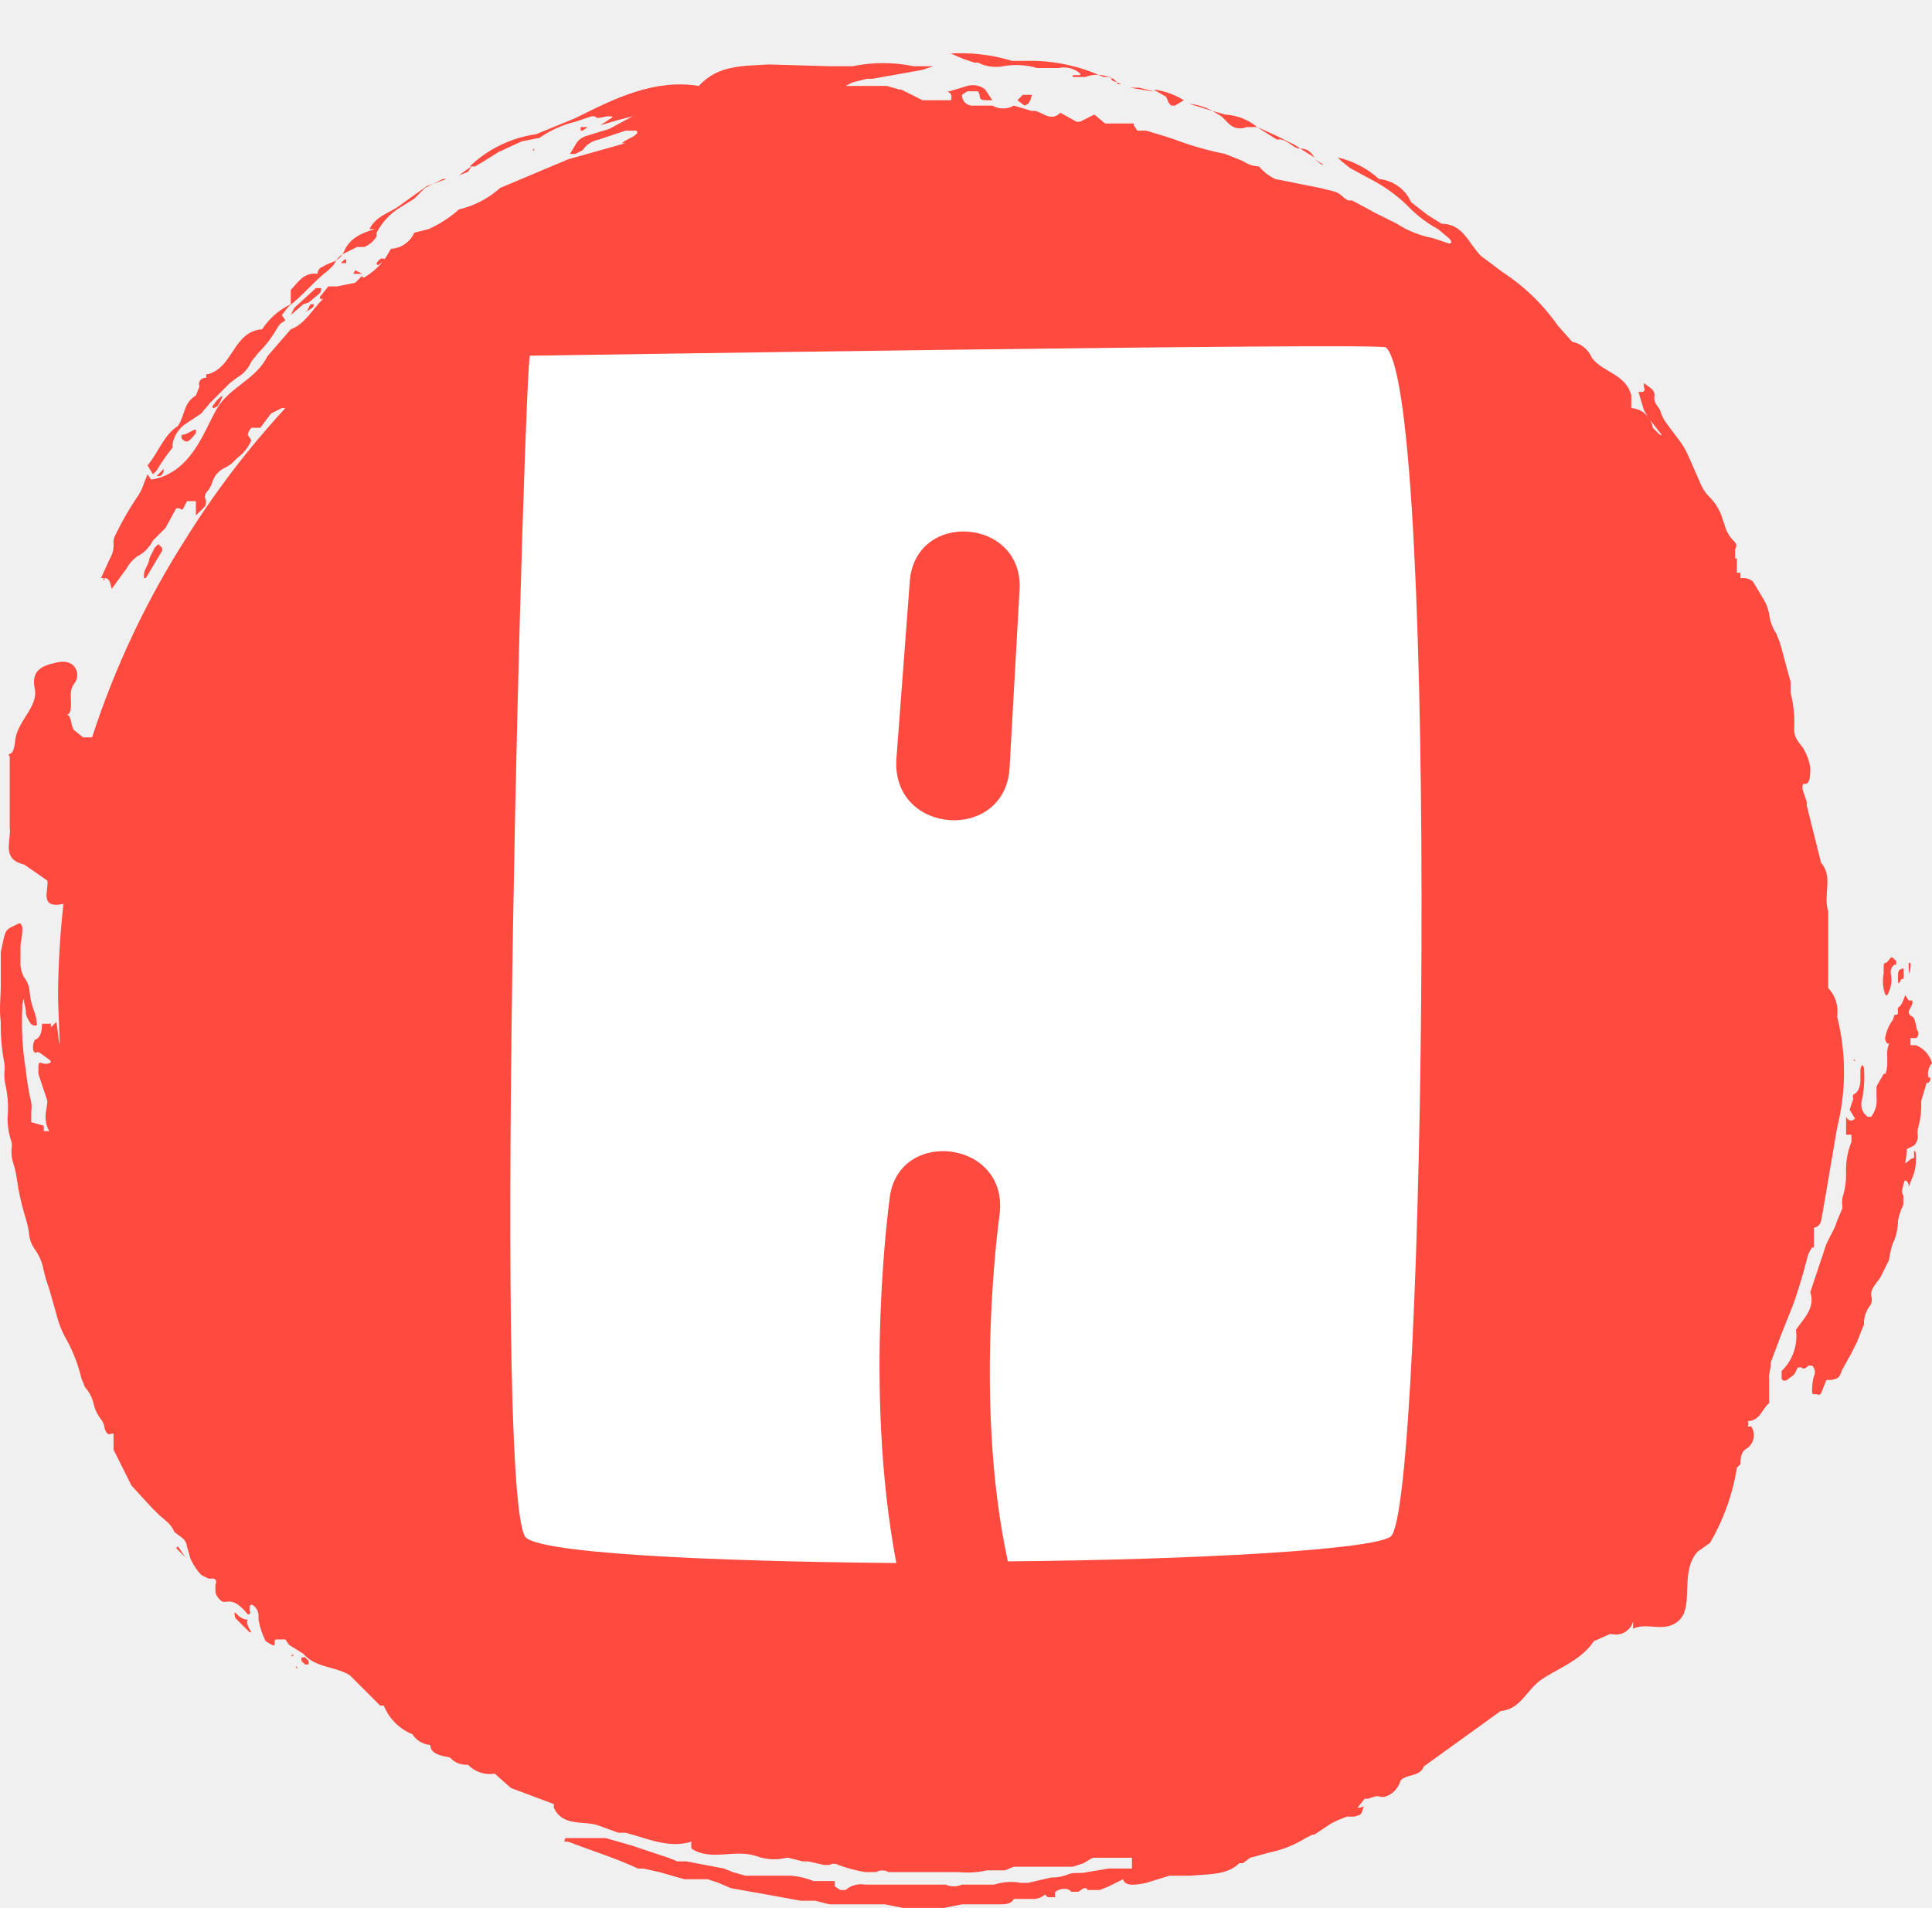
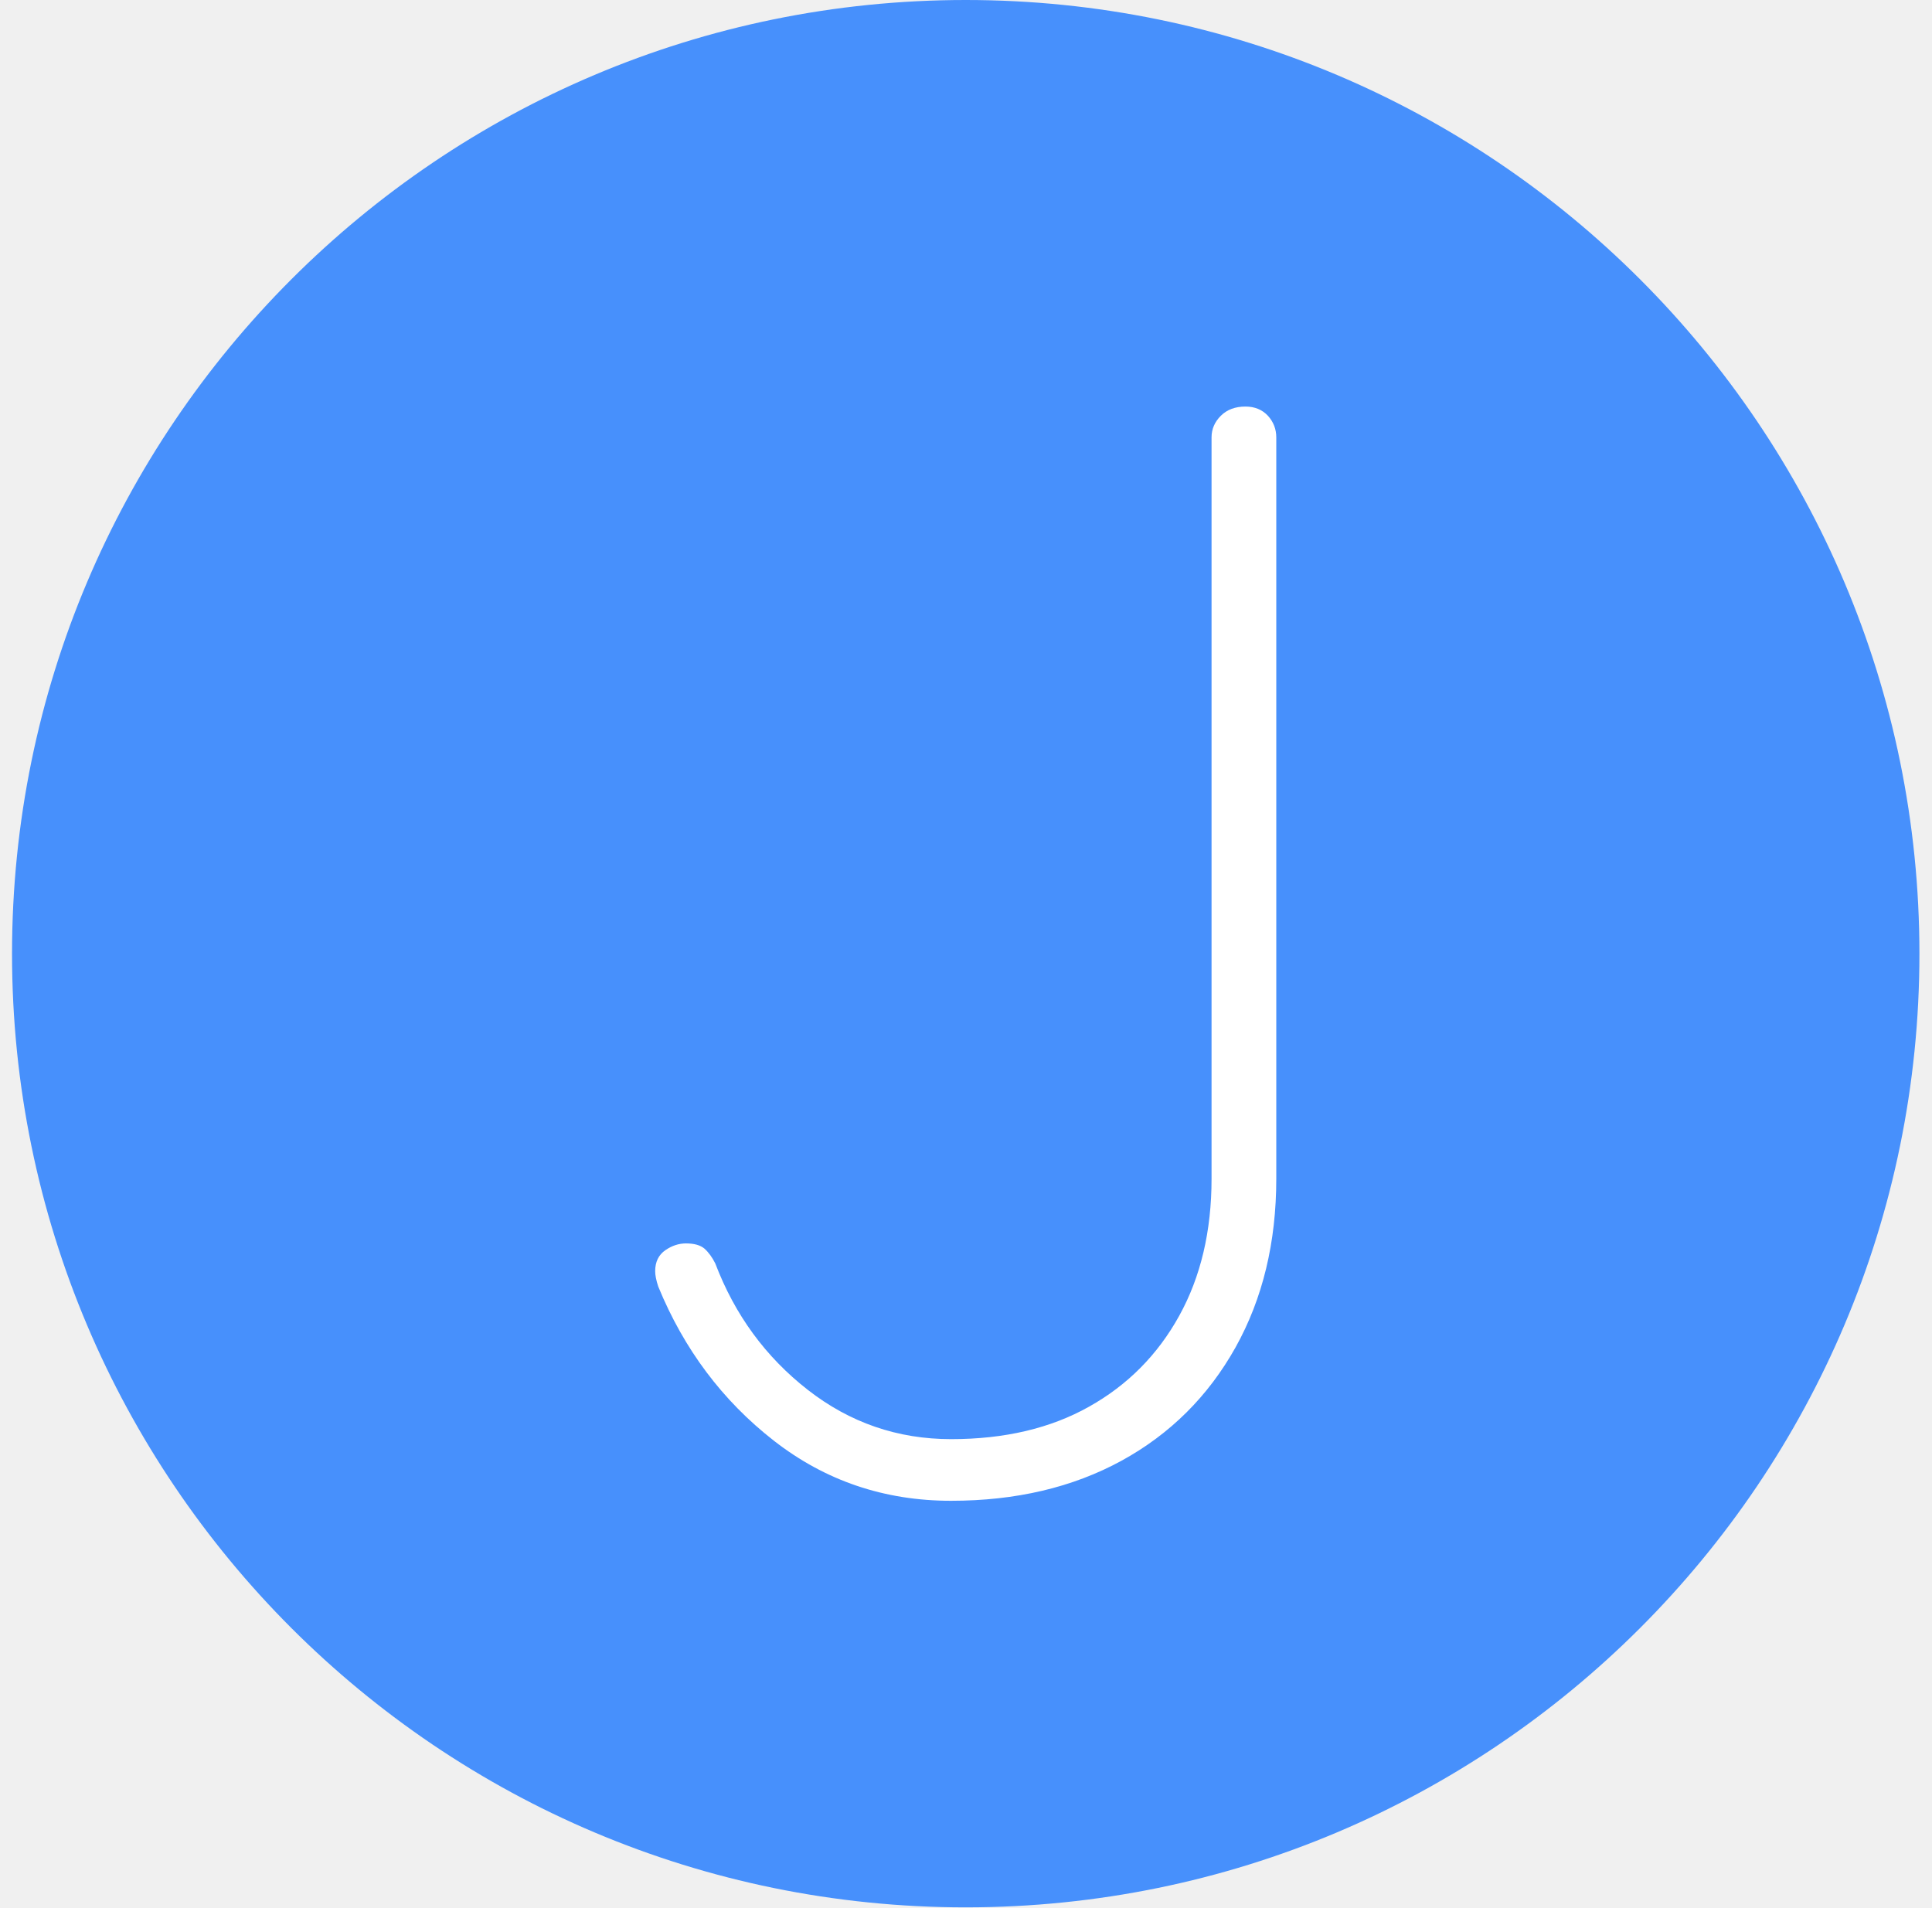
- <svg xmlns="http://www.w3.org/2000/svg" width="308.761" height="304.916" viewBox="0 0 106.008 104.687" class="css-1j8o68f" version="1.1" id="svg23">
-   <defs id="SvgjsDefs2684" />
-   <g id="SvgjsG2685" featurekey="rootContainer" transform="matrix(0.9820593,0,0,0.9820593,-0.05456052,0)" fill="#ff4a3f">
-     <g id="g17">
-       <path d="M19.8 15.3h.5l-.4-.2zm.5.1zm.8-.7c0 .1 0 .1.1.1l.4-.3c-.2-.1-.3-.1-.5.2zm.4-.2zm-4.1 2.3zm-.2.6l.3-.2c.1-.1.1-.2.1-.2h-.2l-.2.4c-.1-.1-.1 0 0 0zm2.2-2.9h-.1l-.2.2h.3zm-2.1 2.4l.6-.5c.1-.1.1-.2.1-.3h-.3l-1.2 1.1-.2.4.7-.6zm-1.1.8z" id="path3" />
-       <path d="M9.7 25v-.2a1.7 1.7 0 0 1 .7-1.1l.9-.6.5-.6.7-.7.4-.4.4-.3a1.9 1.9 0 0 0 .8-.9l.4-.5a5.9 5.9 0 0 0 1-1.3l.2-.3.3-.2-.2-.3.4-.5c.8-.6 1.4-1.4 2.2-2l.3-.3a1.4 1.4 0 0 1 .5-.6l.8-.4h.4a1.4 1.4 0 0 0 .7-.6V13a3.5 3.5 0 0 1 1.3-1.4l.8-.5.2-.2.4-.4 1-.5h.2l-1.1.4-1.4 1c-.6.5-1.4.6-1.8 1.4h.3c-.7.2-1.4.5-1.7 1.2s-.8.6-1.2.9a.4.4 0 0 0-.3.4c-.8-.1-1.1.5-1.5.9v.8a3.9 3.9 0 0 0-1.6 1.4c-1.6.1-1.6 2.1-3 2.5h-.1a.2.2 0 0 0 0 .2c-.3 0-.5.2-.4.5l-.2.5c-.7.4-.6 1.1-1 1.7-.8.5-1.1 1.5-1.7 2.2l.3.5.2-.2a11.6 11.6 0 0 1 .9-1.3zM53.9 3.3l.6.2h.2a2.2 2.2 0 0 0 1.4.2 4.1 4.1 0 0 1 1.9.1h1.2a1.4 1.4 0 0 1 1.2.3.1.1 0 0 1 0 .1H60a.1.1 0 0 0 0 .1h.7a1.8 1.8 0 0 1 1.3 0c.2 0 .1.1.2.2l.5.2h-.2c-.2-.4-.5-.4-.8-.4a9.7 9.7 0 0 0-4.3-.9h-.8A9.8 9.8 0 0 0 53 3h.2zm7.3 3.1zM50.3 4.7zm10.9 1.7h.2-.2zM19 14.7zm32.1-10zm17.6 2.2a.9.9 0 0 0 1 .2h.6a3.1 3.1 0 0 0-1.8-.7l-.7-.2.5.3zm-3.4-1.3c0 .1.1.2.2.3h.2l.5-.3a4.2 4.2 0 0 0-1.7-.6l.7.4zm7.4 2.7l.8.5c-.2-.3-.4-.5-.8-.5z" id="path5" />
-       <path d="M99 76.1l.6-1.6.6-1.5c.2-.5.6-1.8.8-2.6a1.7 1.7 0 0 1 .3-.7h.1v-1.1c.5-.1.4-.6.5-.9l.8-4.7a12.7 12.7 0 0 0 0-6.2 1.9 1.9 0 0 0-.5-1.6v-4.3c-.3-.9.3-1.9-.4-2.7L101 45a.4.4 0 0 0 0-.2l-.2-.6a.5.5 0 0 1 0-.4h.1c.3 0 .3-.5.3-.9a3 3 0 0 0-.4-1.1l-.3-.4a1.1 1.1 0 0 1-.2-.7 6.7 6.7 0 0 0-.2-2v-.6c-.2-.7-.4-1.5-.6-2.2l-.2-.5a2.5 2.5 0 0 1-.4-1.1 2.5 2.5 0 0 0-.3-.8l-.6-1a.8.8 0 0 0-.6-.2h-.1V32h-.2v-.8H97V31a.4.4 0 0 0 0-.1v-.2c.1-.2.1-.3-.1-.5a1.8 1.8 0 0 1-.4-.6l-.2-.6a2.9 2.9 0 0 0-.7-1.2 2.2 2.2 0 0 1-.5-.7l-.7-1.6a4.3 4.3 0 0 0-.6-1l-.6-.8a2.4 2.4 0 0 1-.4-.8l-.2-.3a.6.6 0 0 1-.1-.5.5.5 0 0 0-.2-.4l-.4-.3v.2c.1.2 0 .3-.1.3h-.2l.3 1 .3.5.7.9h-.1l-.2-.2-.2-.2a1.3 1.3 0 0 0-1.2-1.1v-.7c-.3-1.2-1.6-1.3-2.2-2.1a1.5 1.5 0 0 0-1.1-.9l-.8-.9a11.3 11.3 0 0 0-3.1-3l-.8-.6-.4-.3c-.7-.7-1-1.8-2.2-1.8l-.8-.5-.9-.7a2.2 2.2 0 0 0-1.8-1.3 5.1 5.1 0 0 0-2.3-1.2l.2.2.5.4 1.3.7a8.5 8.5 0 0 1 2.1 1.6 6.8 6.8 0 0 0 1.5 1.1l.6.5c.1.1.2.2.1.3H81l-.9-.3a5.6 5.6 0 0 1-2-.8l-1.2-.6-1.3-.7h-.2c-.3-.1-.4-.4-.8-.5l-.8-.2-2.5-.5a2.6 2.6 0 0 1-.9-.7 1.7 1.7 0 0 1-.9-.3l-1-.4a18.1 18.1 0 0 1-2.8-.8l-.6-.2-1-.3h-.5l-.2-.3v-.1h-1.6l-.6-.5-.4.2-.4.2h-.2l-.9-.5c-.6.6-1.1-.2-1.6-.1l-1-.3a1.2 1.2 0 0 1-1.2 0h-1.2a.6.6 0 0 1-.5-.6l.3-.2h.6a.7.7 0 0 1 .1.3c0 .2.2.2.5.2h.2l-.4-.6a1.1 1.1 0 0 0-1-.2l-1 .3H53c.3.2.2.3.2.5h-1.6l-.4-.2-.8-.4h-.1l-.7-.2h-2.3l.4-.2.8-.2h.3l1.7-.3 1.1-.2.6-.2h-1.1a8.4 8.4 0 0 0-3.4 0h-1.3L43 3.6c-1.4.1-2.8 0-3.9 1.2-2.5-.4-4.7.7-6.9 1.8l-2.2.9a6.7 6.7 0 0 0-3.7 1.8h.3l.5-.3.8-.5 1.3-.6 1-.2a6 6 0 0 1 2-.9l.9-.3h.2c.1.2.5 0 .7 0h.2c.1 0 .1.1 0 .1l-.6.4 1-.3.8-.2-1.3.7-1.3.4a1 1 0 0 0-.6.5l-.3.5h.3l.4-.2a1.4 1.4 0 0 1 .9-.6l1.5-.5h.5a.1.1 0 0 1 .1.2c-.2.2-.6.3-.8.5h.2l-3.2.9-3.8 1.6a5.2 5.2 0 0 1-2.3 1.2 6.6 6.6 0 0 1-1.7 1.1l-.8.2a1.5 1.5 0 0 1-1.3.9l-.3.5a3.7 3.7 0 0 1-1.2 1.1h-.1v-.1l-.2.2-.2.2-1 .2h-.5l-.4.5c-.1.1-.1.2 0 .2h.1c-.6.6-1 1.4-1.8 1.7L15 19.9c-.6 1.2-1.8 1.6-2.6 2.6s-1.4 3.9-3.9 4.3l-.2-.3-.2.5a2.7 2.7 0 0 1-.4.8 16.9 16.9 0 0 0-1.2 2.1.8.8 0 0 0-.1.5 1.4 1.4 0 0 1-.2.8l-.5 1.1h.2c.3 0 .3.3.4.6l.8-1.1a2.2 2.2 0 0 1 .6-.7 2 2 0 0 0 .9-.9l.3-.3.4-.4.6-1.1h.2c.1.1.1.1.2 0l.2-.4h.5v.8l.5-.5a.5.5 0 0 0 0-.5.4.4 0 0 1 .1-.3 1.5 1.5 0 0 0 .3-.5 1.3 1.3 0 0 1 .8-.9l.3-.2.3-.3a2.4 2.4 0 0 0 .8-1l-.2-.3c0-.1.1-.3.2-.4h.5l.6-.8.6-.3h.2a48.8 48.8 0 0 0-5.5 7.2h-.1.1a48.4 48.4 0 0 0-5.3 11.2h-.5l-.5-.4c-.2-.2-.1-.7-.4-.9h.1c.3-.5-.1-1.2.3-1.7s.1-1.4-.9-1.2-1.5.5-1.3 1.5-1 1.8-1.1 2.9-.5.5-.3.9v3.9c.1.8-.5 1.8.8 2.1l1.3.9c.1.5-.5 1.6.9 1.3a49.2 49.2 0 0 0-.3 5c0 1.1.1 2.2.1 3.3v-.4c-.1-.4-.1-.8-.2-1.3l-.3.3v-.2h-.5c0 .5-.1.8-.4.9a.9.9 0 0 0-.1.5c0 .1.1.3.2.2s.4.2.7.4-.2.3-.4.2-.2.1-.2.3v.3l.5 1.5c0 .3-.1.6-.1.9a1.7 1.7 0 0 0 .2.8h-.3v-.3l-.7-.2v-.6a1.5 1.5 0 0 0 0-.5 14.6 14.6 0 0 1-.3-1.8 16.6 16.6 0 0 1-.2-3.5.9.9 0 0 1 .1-.5v.2a2.9 2.9 0 0 1 .1.5.8.8 0 0 0 .1.4c.1.2.2.4.4.4s.1-.1.1-.2a2.1 2.1 0 0 0-.1-.5 4.2 4.2 0 0 1-.3-1.3 1.5 1.5 0 0 0-.3-.7 1.6 1.6 0 0 1-.2-.9v-.8c0-.3.1-.6.1-.9a.5.5 0 0 0-.1-.4h-.1c-.8.4-.7.2-1 1.6V55c0 .7-.1 1.4 0 2.1a10.8 10.8 0 0 0 .2 2.3 1.8 1.8 0 0 1 0 .5 3.1 3.1 0 0 0 .1.9 5.9 5.9 0 0 1 .1 1.3 3.9 3.9 0 0 0 .2 1.7 1.2 1.2 0 0 1 0 .4 2.1 2.1 0 0 0 .1.8 4.9 4.9 0 0 1 .2.9 14 14 0 0 0 .5 2.2 5 5 0 0 1 .2 1 1.7 1.7 0 0 0 .3.7 2.9 2.9 0 0 1 .5 1.2 8.5 8.5 0 0 0 .3 1l.4 1.4a5.4 5.4 0 0 0 .6 1.5 8.5 8.5 0 0 1 .8 2.1l.2.5a2.1 2.1 0 0 1 .5 1 2.1 2.1 0 0 0 .4.8 1 1 0 0 1 .2.5c.1.3.2.4.4.3h.1v.9l.5 1 .5 1 1.1 1.2.4.4c.3.3.7.5.9 1l.4.3a.7.7 0 0 1 .3.5l.2.7a3.3 3.3 0 0 0 .6.9l.4.2h.3a.2.2 0 0 1 .1.3 2.5 2.5 0 0 0 0 .5.9.9 0 0 0 .4.5h.2c.4-.1.8.2 1.2.7h.1c0-.1.1-.1 0-.2v-.2c0-.1.1-.2.2-.1a.7.7 0 0 1 .3.6v.2a4.3 4.3 0 0 0 .4 1.2c.5.3.5.3.5.1s0-.2.2-.2h.4l.2.3.8.5c.7.8 1.8.7 2.6 1.2l1.7 1.7h.2a2.9 2.9 0 0 0 1.6 1.6 1.3 1.3 0 0 0 1 .6c0 .5.6.6 1.1.7a1.2 1.2 0 0 0 .8.4h.2a1.7 1.7 0 0 0 1.5.5l.9.8 2.4.9v.2c.5 1.1 1.7.7 2.5 1l1.1.4h.4c1.2.3 2.4.9 3.7.5a.7.7 0 0 0 0 .4c1.1.7 2.4 0 3.6.4a2.9 2.9 0 0 0 1.7.1h.1l.8.2h.3l.9.2h.3a.5.5 0 0 1 .5 0 7.9 7.9 0 0 0 1.5.4h.6a.7.7 0 0 1 .7 0h3.9a5 5 0 0 0 1.6-.1h1l.5-.2H60l.6-.2.5-.3h2.2v.6H62l-1.2.2c-.4.1-.7 0-1 .1a2.4 2.4 0 0 1-1 .2l-1.3.3h-.4a3.1 3.1 0 0 0-1.5.1h-1.8a1.1 1.1 0 0 1-.9 0h-4.5a1.3 1.3 0 0 0-1.1.3H47l-.3-.2v-.3h-1.2a4.1 4.1 0 0 0-1.3-.3h-2.5l-.7-.2-.5-.2-2.1-.4h-.5l-.5-.2-2.1-.7-1.4-.4h-2.2c-.1 0-.1.1-.1.2h.2c1.3.5 2.6.9 3.9 1.5h.3l.9.2 1.4.4h1.3l.6.2.7.3 1.7.3 1.1.2 1.1.2h.8l.8.2h3.1l1 .2h2.3l1-.2H56c.4 0 .6-.1.7-.3h1a1 1 0 0 0 .8-.3c-.1.1 0 .1.1.2h.4v-.2c0-.1 0-.1.2-.2s.6-.1.7.1h.4l.3-.2c.2 0 .2 0 .2.1h.7l.5-.2.8-.4c.1.3.4.4 1.3.2l1.3-.4h1.2c.9-.1 2 0 2.7-.7h.2l.4-.3 1.1-.3a6.1 6.1 0 0 0 2-.8l.4-.2h.1l.9-.6.4-.2.5-.2h.4c.4-.1.4-.1.5-.4s0-.1-.2-.1h-.1l.4-.5h.2c.3-.1.5-.2.7-.1h.2a1.3 1.3 0 0 0 .9-.9c.3-.4 1.1-.2 1.3-.8l4.3-3.1c1.1-.1 1.4-1.1 2.2-1.7s2.3-1.1 3-2.2l.9-.4h.1a1 1 0 0 0 1.2-.7v.4c.8-.4 1.8.3 2.6-.5s0-2.7 1-3.8l.7-.5a12.1 12.1 0 0 0 1.5-4.2l.2-.2c0-.3 0-.7.4-.9a.9.9 0 0 0 .2-1.2h-.2a.3.3 0 0 0 0-.3c.7 0 .8-.7 1.2-1V77a.5.5 0 0 1 0-.2 3.8 3.8 0 0 0 .1-.7zM5.9 32.2z" id="path7" />
-       <path d="M26.4 9.3l-.3.2-.4.3.5-.2zm6.1-2h.1l.3-.2h-.4zm-2.6 1l-.1.1h.1v-.1zm-1.5 1.4zm1.3-.2zm-6.3 3.1zM9.2 26.2l-.4.4H9a.4.4 0 0 0 .2-.4zm3-3.5a2.1 2.1 0 0 0 .3-.6 1.5 1.5 0 0 0-.5.5c-.1.1-.1.2 0 .2zM11 24.2V24c-.2 0-.5.3-.8.3v.2c.3.3.4.2.8-.3zm3 66.2zM73.9 9.2h.1l-.5-.3zm-2.5-1.4c.5-.1.8.4 1.2.5h.1l-.3-.2-1-.5-1.1-.5.3.2zM52.8 3.1zm11.7 2h-.1l-1.2-.2h.5zm2 .7l1.3.4a3.3 3.3 0 0 0-1.3-.4zm-9 0a1 1 0 0 0 .2-.5h-.5l-.3.3.4.3zm9 1.6zM49.9 4.2zm2.9.7zM48.5 4zm13.8 2.1a.5.5 0 0 0 0 .1zm44.8 52.3h-.3V58h.3c.1 0 .2-.3.1-.4s-.1-.7-.3-.8a.3.3 0 0 1-.2-.3l.2-.4a.4.4 0 0 0 0-.2h-.2l-.2-.3c-.1.3-.2.6-.4.7a.5.5 0 0 0 0 .2c0 .1 0 .2-.1.2h-.1a1.1 1.1 0 0 1-.1.3 2.3 2.3 0 0 0-.4.9.4.4 0 0 0 .1.4h.1a1.7 1.7 0 0 0-.1.8v.4a1.8 1.8 0 0 1-.1.5h-.1l-.4.7v.6a1.5 1.5 0 0 1-.3 1.1h-.2l-.2-.2a.9.9 0 0 1-.1-.8 6.5 6.5 0 0 0 .1-1.7c0-.1-.1-.2-.1-.2a.5.5 0 0 0-.1.3v.6c0 .2-.1.6-.3.7s-.1.2-.1.3l-.2.6.3.5c-.2.2-.4.1-.5-.1v1h.3v.4a4.2 4.2 0 0 0-.3 1.4 3.3 3.3 0 0 0 0 .4 4 4 0 0 1-.2 1.3 2 2 0 0 0 0 .6l-.3.7a3.2 3.2 0 0 1-.3.7l-.3.6-.9 2.7c.3.9-.4 1.5-.8 2.1a2.7 2.7 0 0 1-.8 2.3v.4c0 .1.1.2.3.1l.4-.3.2-.4h.2c.1.1.2.1.4-.1h.2a.5.5 0 0 1 .1.6 2.9 2.9 0 0 0-.1.8c0 .1 0 .2.1.2h.2c.1.1.2 0 .3-.3l.2-.5h.3c.4-.1.4-.1.6-.6l.5-.9.3-.6.4-1a1.6 1.6 0 0 1 .3-1 .6.6 0 0 0 .1-.6c0-.2 0-.3.2-.6l.3-.4.5-1a4.7 4.7 0 0 1 .2-.9 3 3 0 0 0 .3-1.3 3.8 3.8 0 0 1 .3-.9v-.5c-.1-.2-.1-.2 0-.6s.1-.2.2-.2a.4.4 0 0 1 .1.3l.2-.5a2.3 2.3 0 0 0 .2-.9v-.3c0-.1 0-.3-.1-.3v.4c-.2 0-.3.2-.5.3a6.4 6.4 0 0 0 .1-.8l.4-.2a.7.7 0 0 0 .2-.6 1.4 1.4 0 0 1 0-.3 4.8 4.8 0 0 0 .2-1.4v-.2l.3-1h.1a.3.3 0 0 0 .1-.3h-.1a.9.9 0 0 1 .2-.8 1.5 1.5 0 0 0-.9-1zm-1.2 7.8zm-.2-9.9zm0 0zM9.1 30.8a.3.3 0 0 0 0-.2l-.2-.2-.2.2-.3.6c0 .3-.3.6-.3.9v.2h.1zm96.3 24.8h.1a1.7 1.7 0 0 0 .2-1.2.5.5 0 0 1 .2-.5h.1v-.2l-.2-.2h-.1c-.1.1-.2.3-.3.3s-.1.1-.1.3v.3a2.2 2.2 0 0 0 .1 1.2zM13.2 90.1c-.1 0 0 .2 0 .3l.8.8h.1c-.2-.3-.3-.6-.2-.7a.9.9 0 0 1-.5-.2zm.8.3zm92.3-35.7h.1a2 2 0 0 0 0-.6c-.3.1-.3.1-.3.6s.1.1.2 0z" id="path9" />
-       <path d="M106.7 62a.6.6 0 0 0 .1-.5c0-.1-.1-.2-.1-.1h-.2v.2c0 .4.1.5.2.4zm.1-8.2h-.1v.6a1 1 0 0 0 .1-.6zM17.1 92.6h-.2v.2l.2.2h.2v-.2zm86.6-33.3c0-.1 0-.1-.1-.1zM9.9 86.5l.5.5-.4-.6z" id="path11" />
-       <circle cx="10.5" cy="87.1" transform="rotate(-24.8 10.4 87.159)" id="circle13" />
-       <path d="M9.7 30.1h-.1v.2-.2h.1zm83.2-6.6l-.2-.3h-.1zm-14.7 77.1zM5.9 32.2zm-.1.2a.3.3 0 0 0 .1-.2v.2zm1.9-4.9zM61.5 2.4zm42.8 58.2v.1-.1zM16.4 92.5h-.1c.1.1.2 0 .1-.1zm.2.7h.1l-.1-.1v.1zm73.9-71.3zm15.2 34.4zM14.6 91.7zm92.1-37zm-.8 11.4zM34.6 0z" id="path15" />
-     </g>
-   </g>
-   <g id="SvgjsG2686" featurekey="nameFeature-0" transform="matrix(2.284354,0,0,2.284354,27.98006,-5.60952)" fill="#ffffff">
-     <path d="M9.6 16.48 l-0.32 4.24 c-0.08 1.8 2.6 1.96 2.72 0.2 l0.24 -4.28 c0.12 -1.76 -2.56 -1.96 -2.64 -0.16 z M0.48 11 l0 0 c0.04 0 20.48 -0.32 20.56 -0.2 c1.28 1.12 0.96 27.8 0.12 28.56 c-0.4 0.32 -4.64 0.56 -9.2 0.6 c-0.84 -3.84 -0.2 -8.32 -0.2 -8.32 c0.24 -1.8 -2.44 -2.12 -2.64 -0.4 c0 0.04 -0.64 4.52 0.16 8.76 c-4.56 -0.04 -8.68 -0.24 -8.92 -0.64 c-0.8 -1.44 0 -28.28 0.12 -28.36 z" id="path20" />
+ <svg xmlns="http://www.w3.org/2000/svg" version="1.1" width="308.761" height="304.916" viewBox="0 0 1000 1000">
+   <g transform="matrix(1,0,0,1,-0.1422156,-0.1422156)">
+     <svg viewBox="0 0 334 334" data-background-color="#ffffff" preserveAspectRatio="xMidYMid meet" height="1000" width="1000">
+       <g id="tight-bounds" transform="matrix(1,0,0,1,0.0475,0.0475)">
+         <svg viewBox="0 0 333.905 333.905" height="333.905" width="333.905">
+           <g>
+             <svg />
+           </g>
+           <g>
+             <svg viewBox="0 0 333.905 333.905" height="333.905" width="333.905">
+               <g>
+                 <path d="M0 166.952c0-92.205 74.747-166.952 166.952-166.952 92.205 0 166.952 74.747 166.953 166.952 0 92.205-74.747 166.952-166.953 166.953-92.205 0-166.952-74.747-166.952-166.953zM166.952 316.63c82.665 0 149.677-67.013 149.678-149.678 0-82.665-67.013-149.677-149.678-149.677-82.665 0-149.677 67.013-149.677 149.677 0 82.665 67.013 149.677 149.677 149.678z" data-fill-palette-color="tertiary" fill="#4790fc" stroke="transparent" />
+                 <ellipse rx="160.274" ry="160.274" cx="166.952" cy="166.952" fill="#4790fc" stroke="transparent" stroke-width="0" fill-opacity="1" data-fill-palette-color="tertiary" />
+               </g>
+               <g transform="matrix(1,0,0,1,112.5874,71.17305)">
+                 <svg viewBox="0 0 108.73 191.558" height="191.558" width="108.73">
+                   <g>
+                     <svg viewBox="0 0 108.73 191.558" height="191.558" width="108.73">
+                       <g>
+                         <svg viewBox="0 0 108.73 191.558" height="191.558" width="108.73">
+                           <g>
+                             <svg viewBox="0 0 108.73 191.558" height="191.558" width="108.73">
+                               <g id="textblocktransform">
+                                 <svg viewBox="0 0 108.73 191.558" height="191.558" width="108.73" id="textblock">
+                                   <g>
+                                     <svg viewBox="0 0 108.73 191.558" height="191.558" width="108.73">
+                                       <g transform="matrix(1,0,0,1,0,0)">
+                                         <svg width="108.73" viewBox="3.75 -35 20.15 35.5" height="191.558" data-palette-color="#ffffff">
+                                           <path d="M13.35 0.5L13.35 0.5Q10.1 0.5 7.6-1.45 5.1-3.4 3.85-6.45L3.85-6.45Q3.75-6.75 3.75-6.95L3.75-6.95Q3.75-7.4 4.08-7.63 4.4-7.85 4.75-7.85L4.75-7.85Q5.15-7.85 5.35-7.68 5.55-7.5 5.7-7.2L5.7-7.2Q6.65-4.7 8.7-3.1 10.75-1.5 13.35-1.5L13.35-1.5Q15.95-1.5 17.82-2.55 19.7-3.6 20.75-5.5 21.8-7.4 21.8-9.95L21.8-9.95 21.8-34Q21.8-34.4 22.1-34.7 22.4-35 22.9-35L22.9-35Q23.35-35 23.63-34.7 23.9-34.4 23.9-34L23.9-34 23.9-9.95Q23.9-6.85 22.58-4.48 21.25-2.1 18.88-0.8 16.5 0.5 13.35 0.5Z" opacity="1" transform="matrix(1,0,0,1,0,0)" fill="#ffffff" class="wordmark-text-0" data-fill-palette-color="quaternary" id="text-0" />
+                                         </svg>
+                                       </g>
+                                     </svg>
+                                   </g>
+                                 </svg>
+                               </g>
+                             </svg>
+                           </g>
+                           <g />
+                         </svg>
+                       </g>
+                     </svg>
+                   </g>
+                 </svg>
+               </g>
+             </svg>
+           </g>
+           <defs />
+         </svg>
+         <rect width="333.905" height="333.905" fill="none" stroke="none" visibility="hidden" />
+       </g>
+     </svg>
  </g>
</svg>
